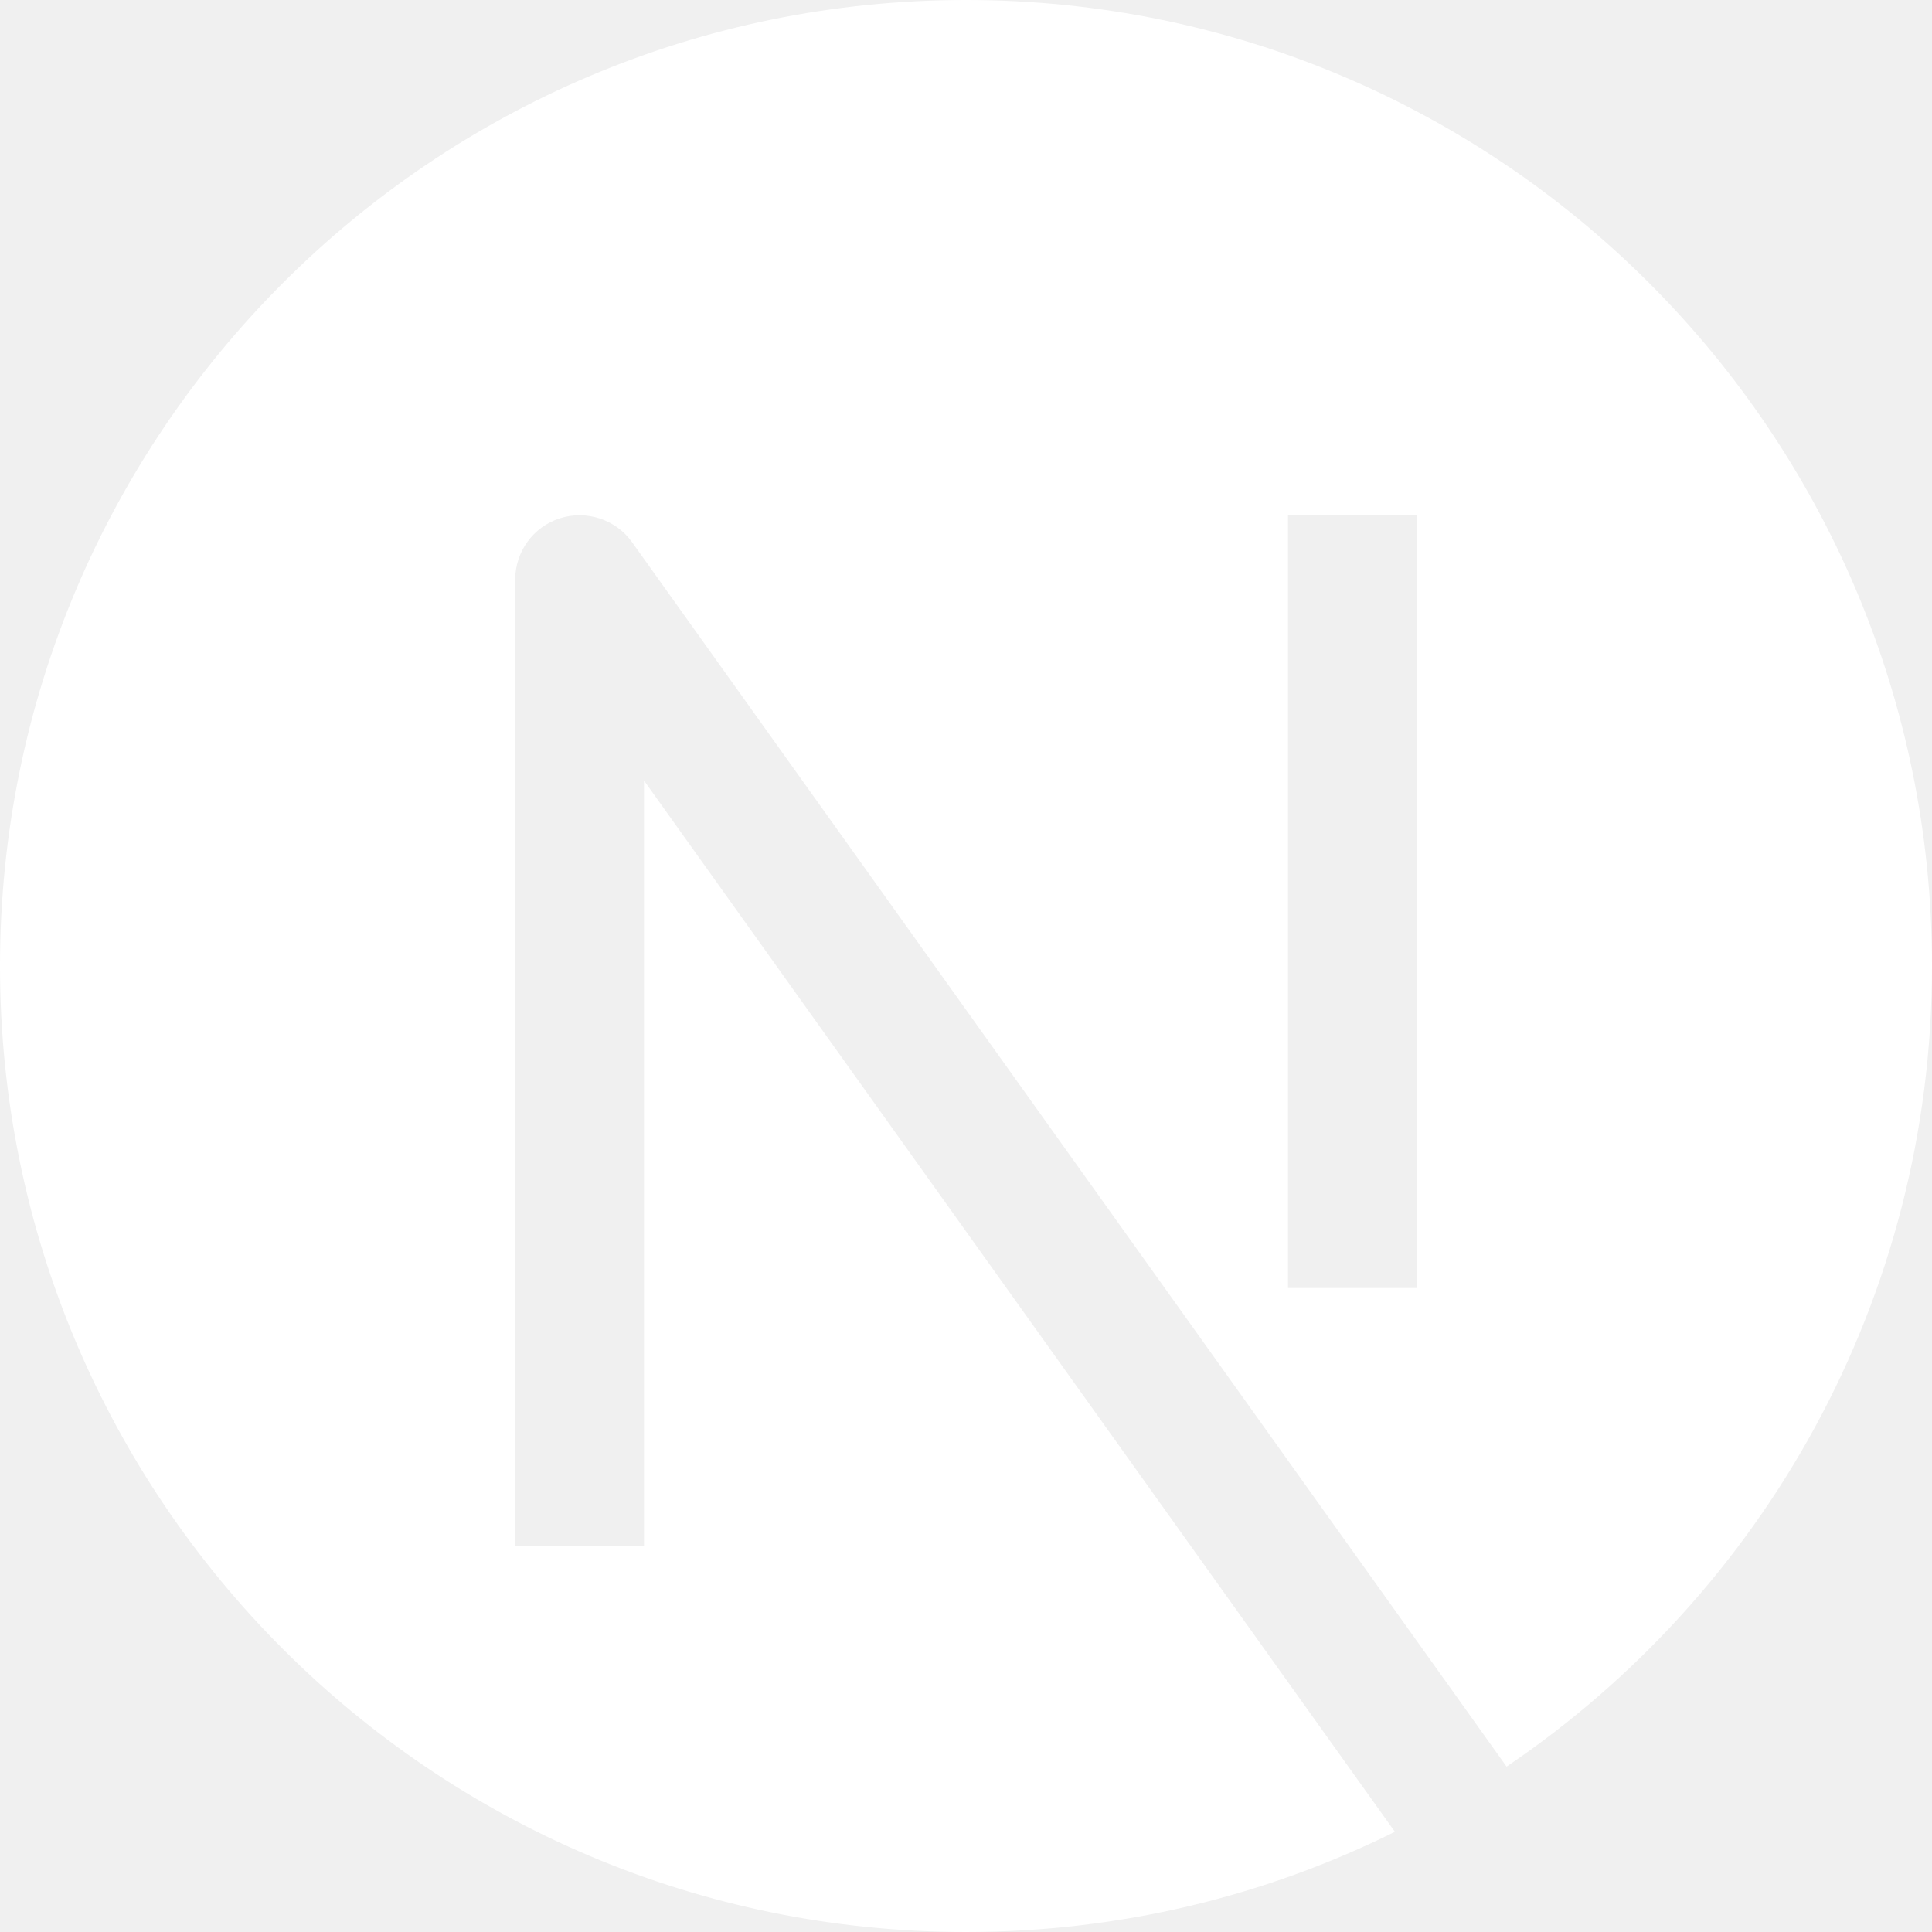
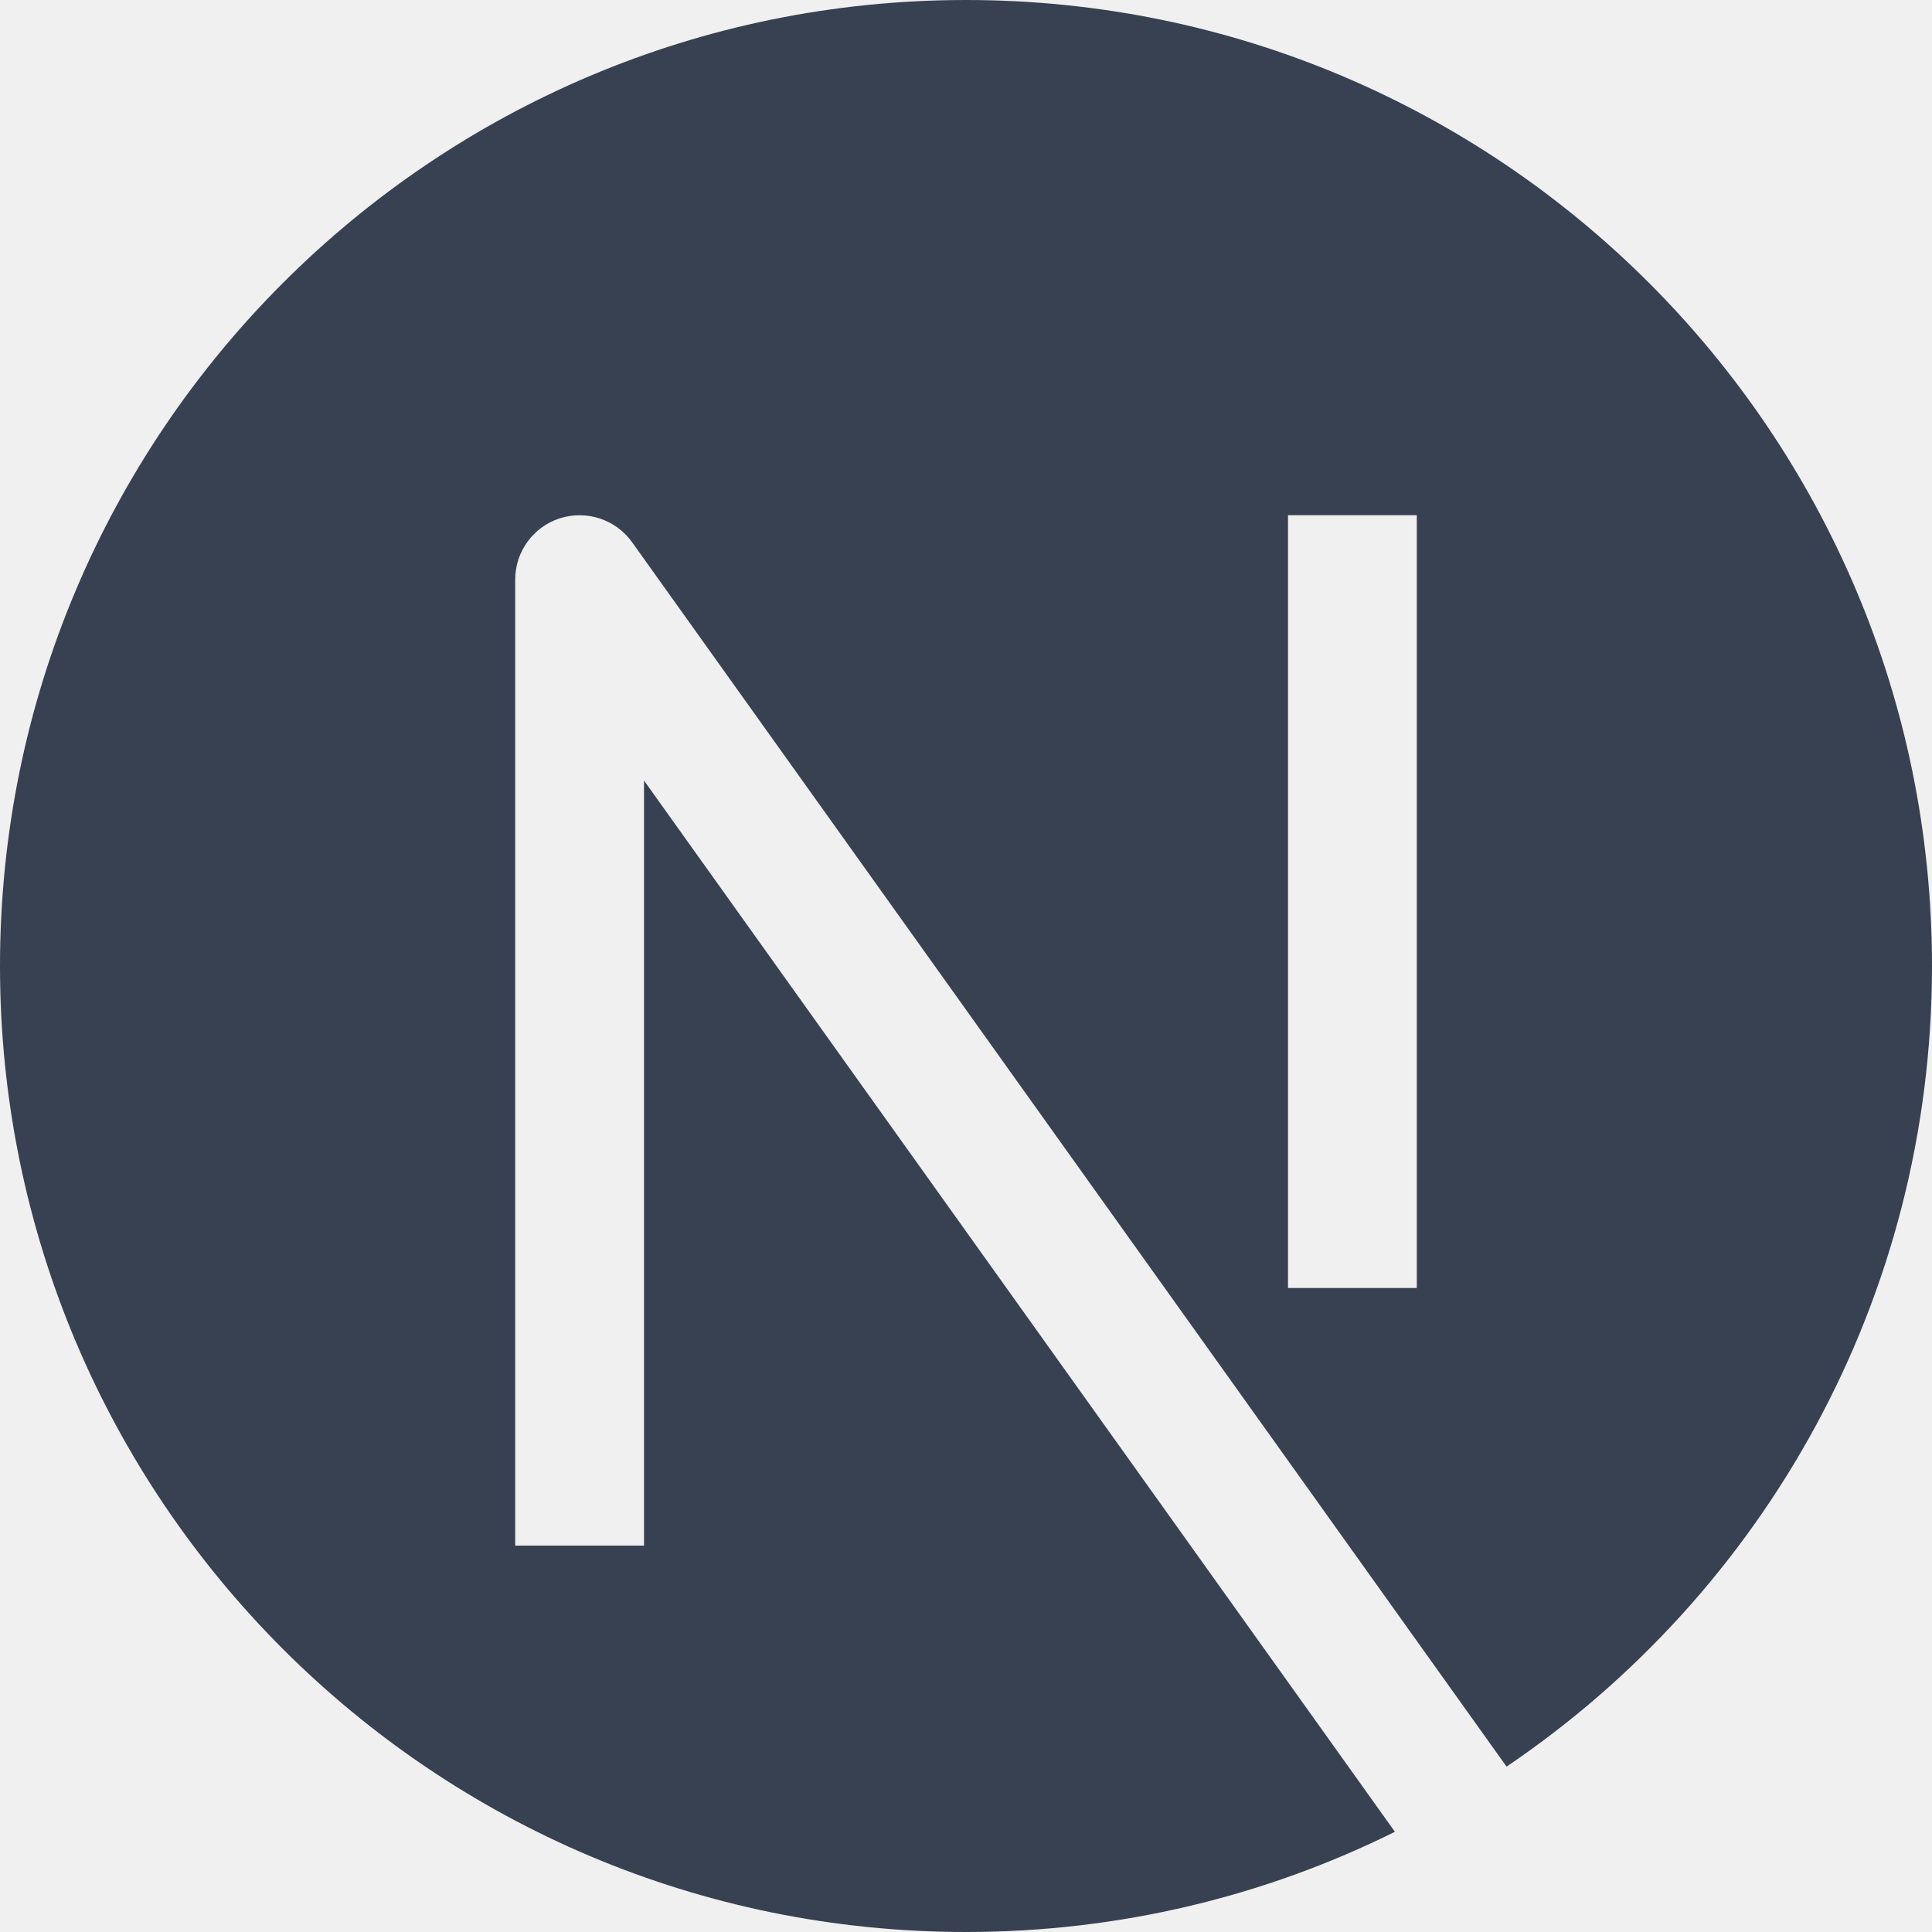
<svg xmlns="http://www.w3.org/2000/svg" width="800px" height="800px" viewBox="0 0 15 15" fill="none">
-   <path fill-rule="evenodd" clip-rule="evenodd" d="M0 7.5C0 3.358 3.358 0 7.5 0C11.642 0 15 3.358 15 7.5C15 10.087 13.69 12.368 11.697 13.716L4.907 4.209C4.781 4.033 4.554 3.958 4.347 4.024C4.14 4.09 4 4.283 4 4.5V12H5V6.06L10.83 14.222C9.827 14.72 8.696 15 7.5 15C3.358 15 0 11.642 0 7.5ZM10 10V4H11V10H10Z" fill="white" />
+   <path fill-rule="evenodd" clip-rule="evenodd" d="M0 7.5C0 3.358 3.358 0 7.5 0C11.642 0 15 3.358 15 7.5C15 10.087 13.69 12.368 11.697 13.716L4.907 4.209C4.781 4.033 4.554 3.958 4.347 4.024C4.14 4.09 4 4.283 4 4.5V12H5V6.06L10.83 14.222C9.827 14.72 8.696 15 7.5 15C3.358 15 0 11.642 0 7.5ZM10 10V4H11V10H10Z" fill="#374151" />
</svg>
